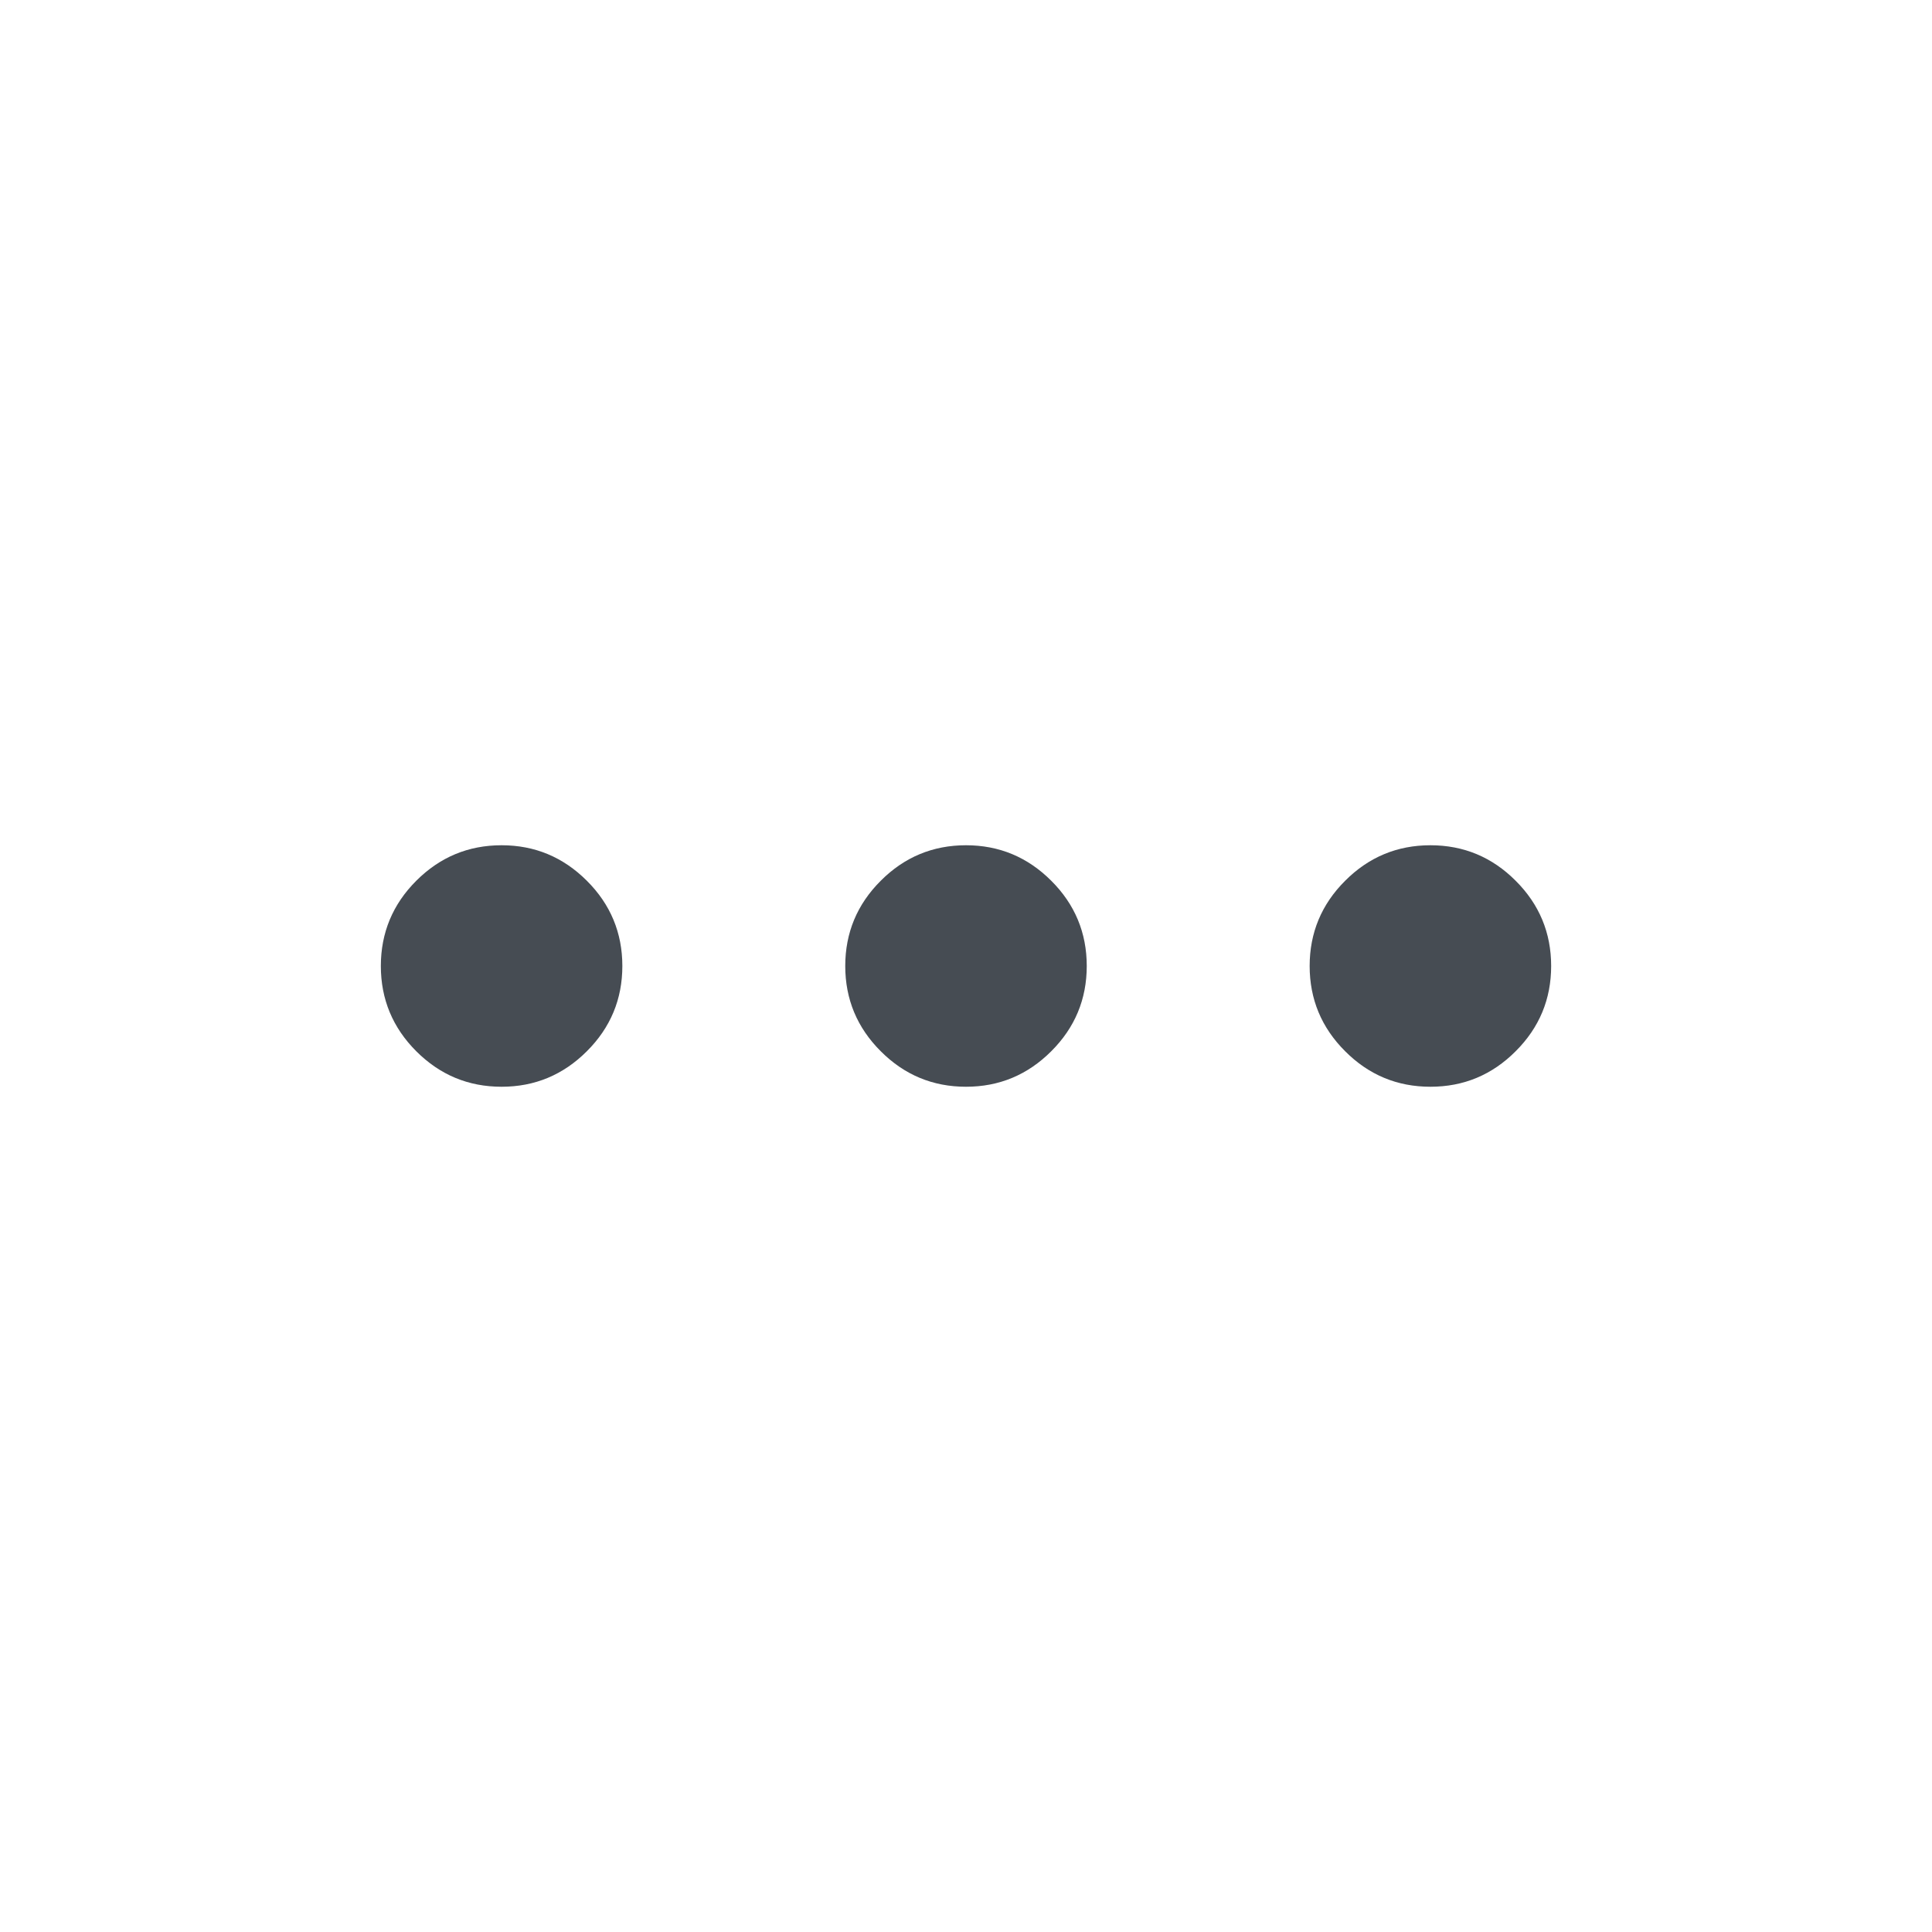
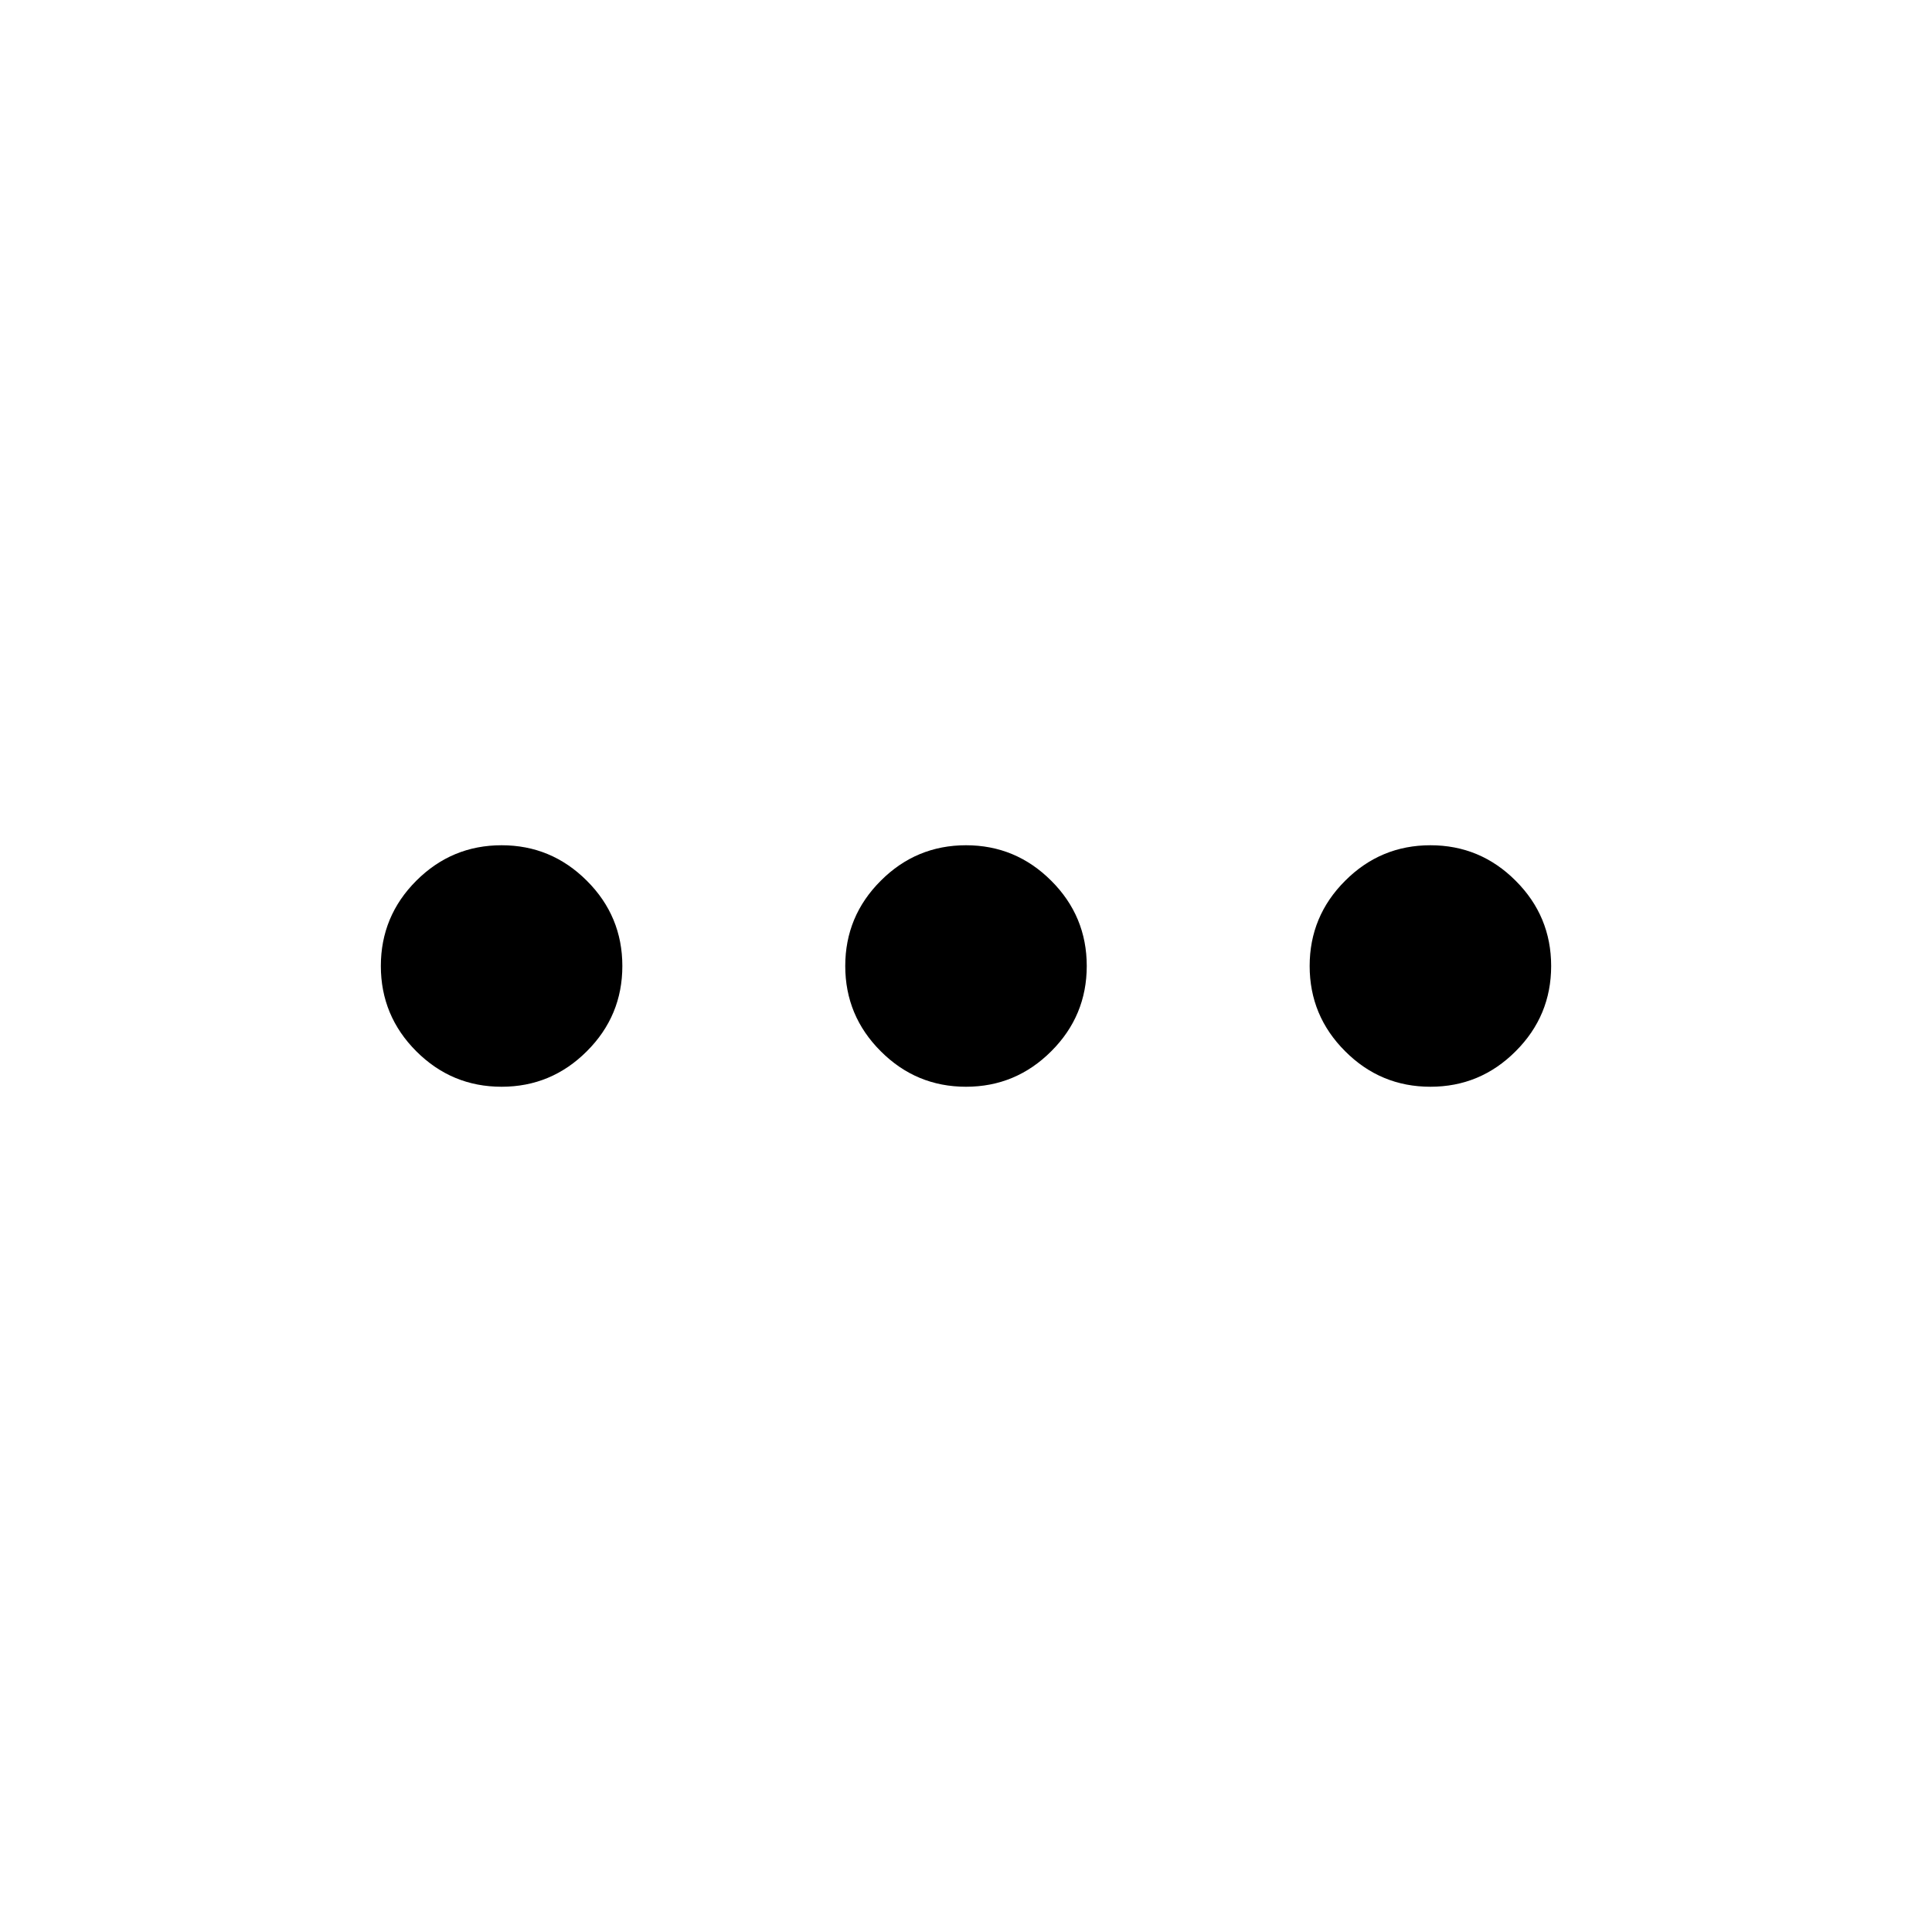
- <svg xmlns="http://www.w3.org/2000/svg" width="24" height="24" viewBox="0 0 24 24" fill="none">
+ <svg xmlns="http://www.w3.org/2000/svg" viewBox="0 0 24 24" fill="none">
  <mask id="mask0_610_5372" style="mask-type:alpha" maskUnits="userSpaceOnUse" x="0" y="0" width="24" height="24">
    <rect width="24" height="24" fill="#D9D9D9" />
  </mask>
  <g mask="url(#mask0_610_5372)">
-     <path d="M6.231 13.5C5.818 13.5 5.465 13.353 5.171 13.059C4.878 12.766 4.731 12.412 4.731 12C4.731 11.588 4.878 11.234 5.171 10.941C5.465 10.647 5.818 10.5 6.231 10.5C6.643 10.5 6.996 10.647 7.29 10.941C7.584 11.234 7.731 11.588 7.731 12C7.731 12.412 7.584 12.766 7.29 13.059C6.996 13.353 6.643 13.5 6.231 13.5ZM12 13.5C11.588 13.5 11.234 13.353 10.941 13.059C10.647 12.766 10.5 12.412 10.5 12C10.5 11.588 10.647 11.234 10.941 10.941C11.234 10.647 11.588 10.5 12 10.5C12.412 10.5 12.765 10.647 13.059 10.941C13.353 11.234 13.5 11.588 13.5 12C13.5 12.412 13.353 12.766 13.059 13.059C12.765 13.353 12.412 13.5 12 13.5ZM17.769 13.5C17.357 13.5 17.003 13.353 16.71 13.059C16.416 12.766 16.269 12.412 16.269 12C16.269 11.588 16.416 11.234 16.71 10.941C17.003 10.647 17.357 10.5 17.769 10.5C18.182 10.5 18.535 10.647 18.828 10.941C19.122 11.234 19.269 11.588 19.269 12C19.269 12.412 19.122 12.766 18.828 13.059C18.535 13.353 18.182 13.5 17.769 13.5Z" fill="#464C53" />
+     <path d="M6.231 13.5C5.818 13.5 5.465 13.353 5.171 13.059C4.878 12.766 4.731 12.412 4.731 12C4.731 11.588 4.878 11.234 5.171 10.941C5.465 10.647 5.818 10.5 6.231 10.5C6.643 10.5 6.996 10.647 7.29 10.941C7.584 11.234 7.731 11.588 7.731 12C7.731 12.412 7.584 12.766 7.29 13.059C6.996 13.353 6.643 13.5 6.231 13.5ZM12 13.5C11.588 13.5 11.234 13.353 10.941 13.059C10.647 12.766 10.5 12.412 10.5 12C10.5 11.588 10.647 11.234 10.941 10.941C11.234 10.647 11.588 10.5 12 10.5C12.412 10.5 12.765 10.647 13.059 10.941C13.353 11.234 13.5 11.588 13.5 12C13.5 12.412 13.353 12.766 13.059 13.059C12.765 13.353 12.412 13.5 12 13.5ZM17.769 13.5C17.357 13.5 17.003 13.353 16.71 13.059C16.416 12.766 16.269 12.412 16.269 12C16.269 11.588 16.416 11.234 16.71 10.941C17.003 10.647 17.357 10.5 17.769 10.5C18.182 10.5 18.535 10.647 18.828 10.941C19.122 11.234 19.269 11.588 19.269 12C19.269 12.412 19.122 12.766 18.828 13.059C18.535 13.353 18.182 13.5 17.769 13.5Z" fill="currentColor" />
  </g>
</svg>
